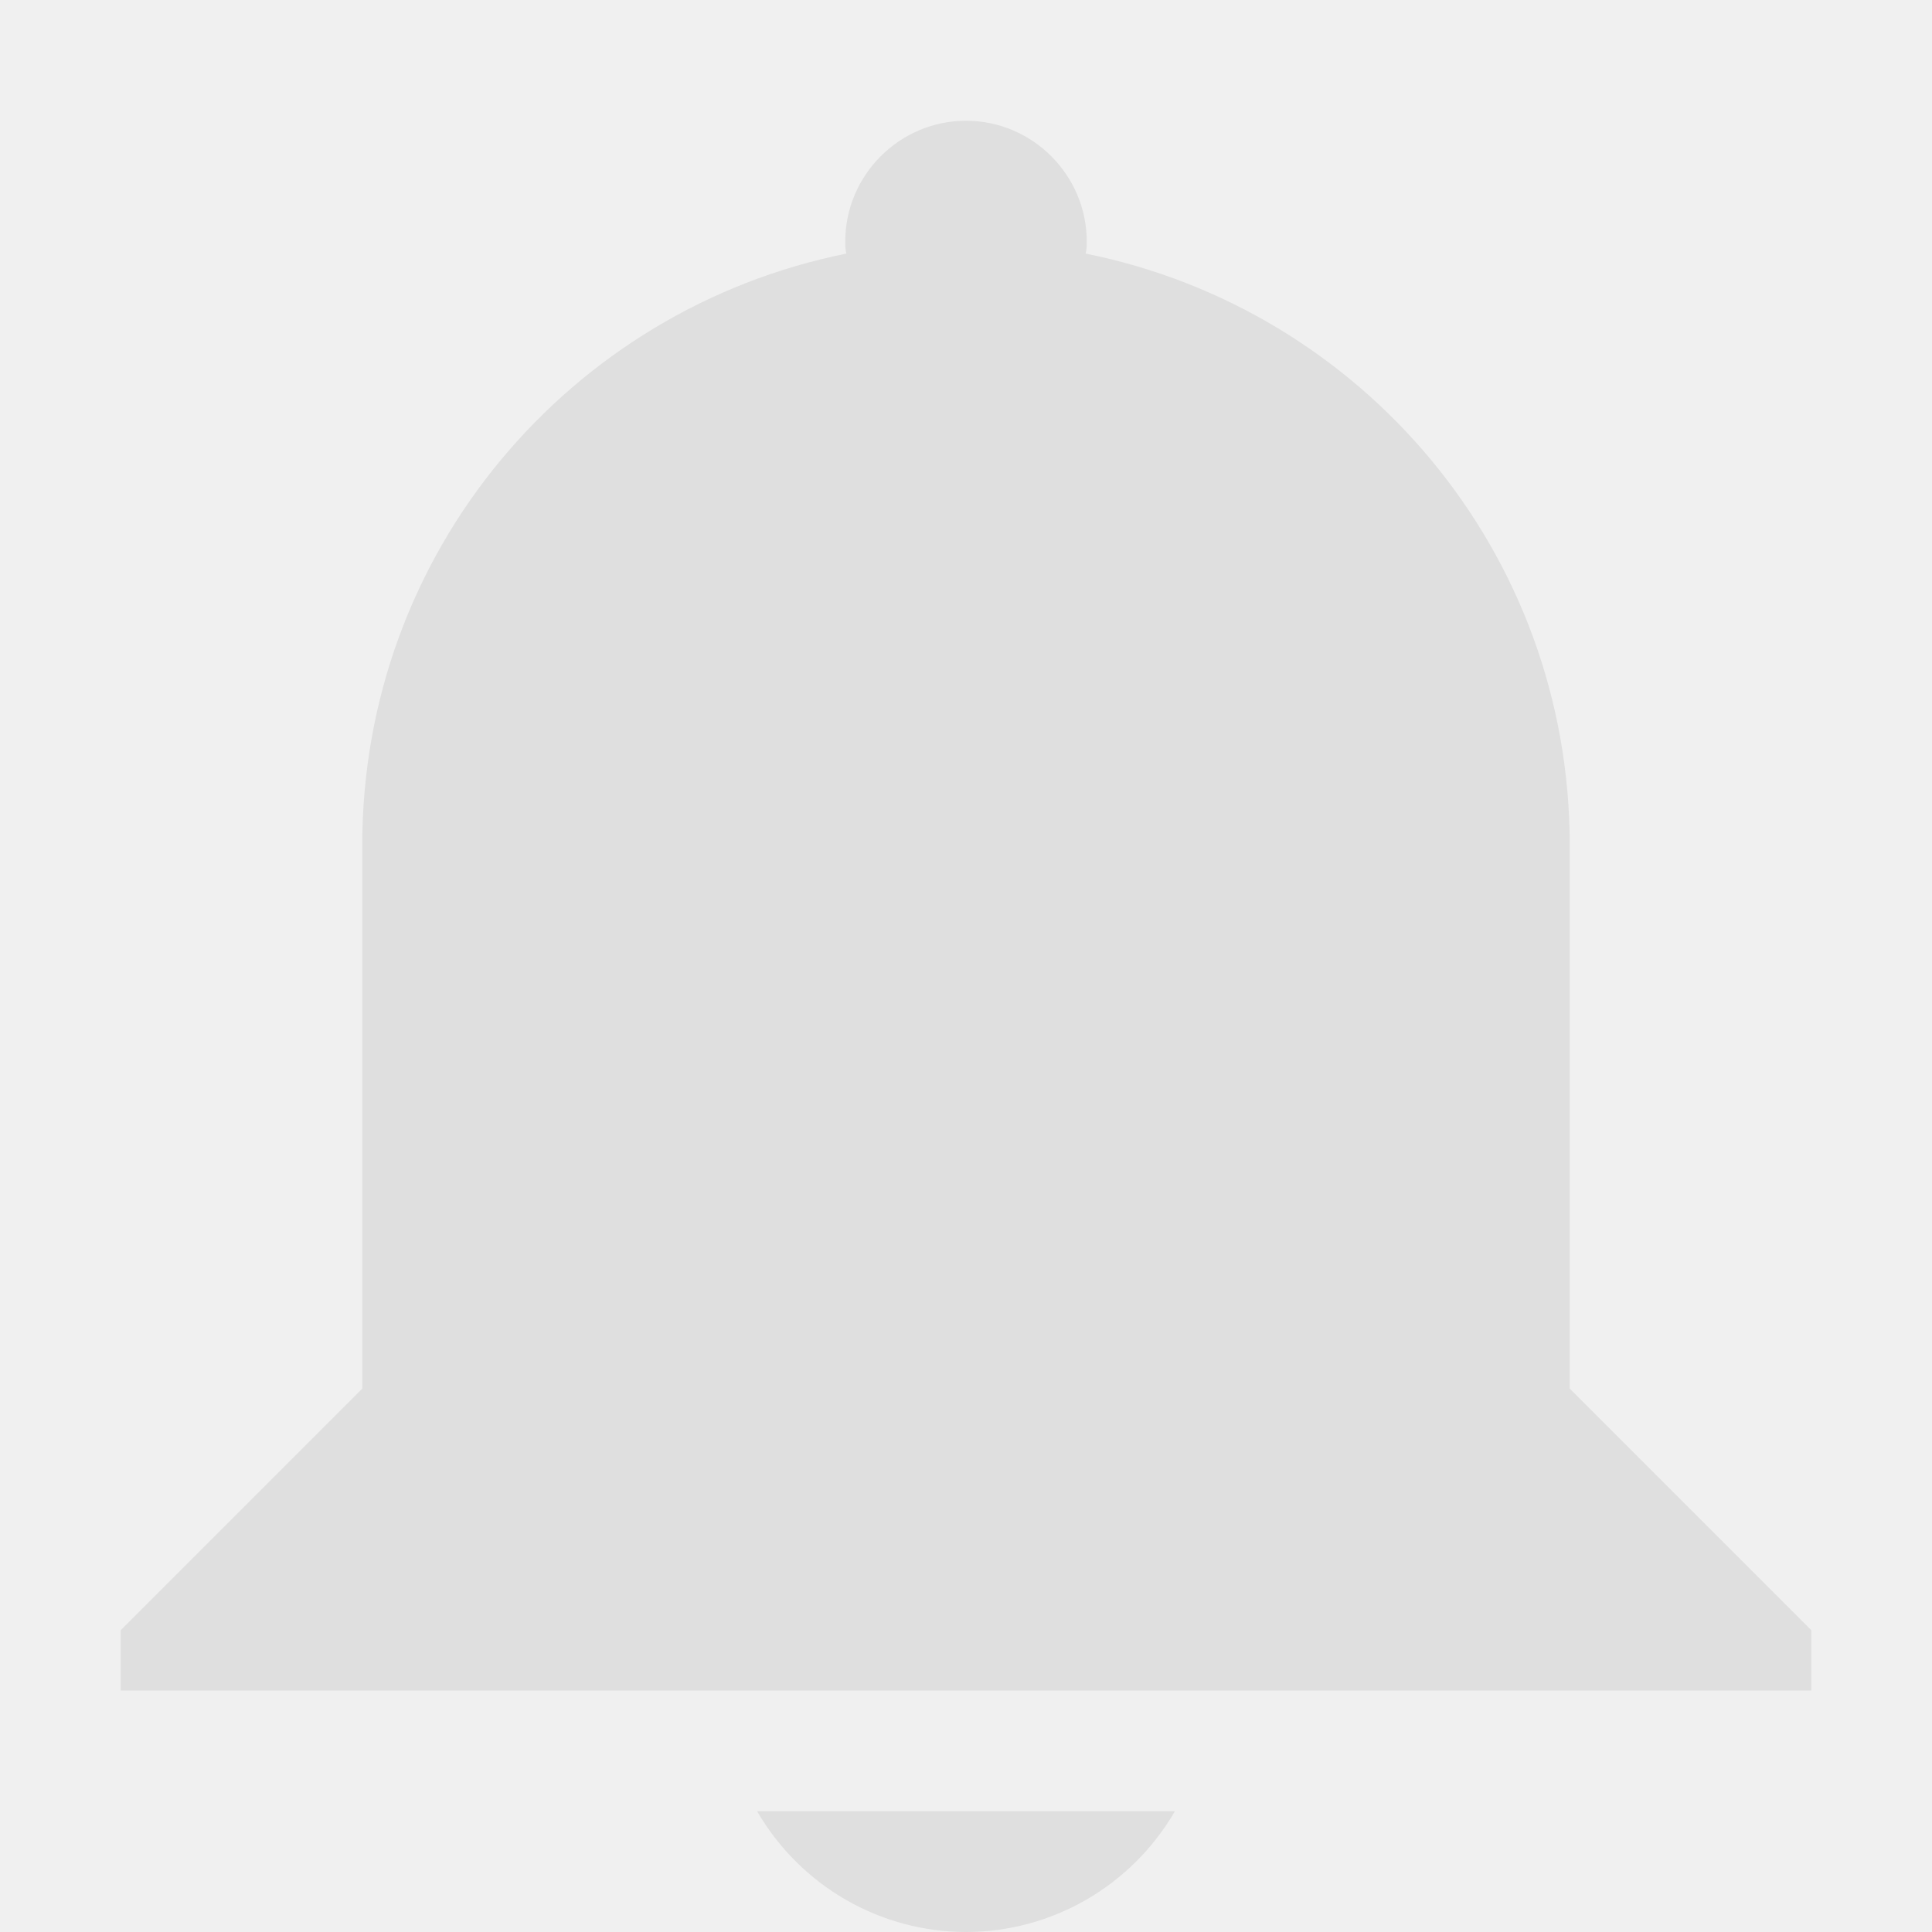
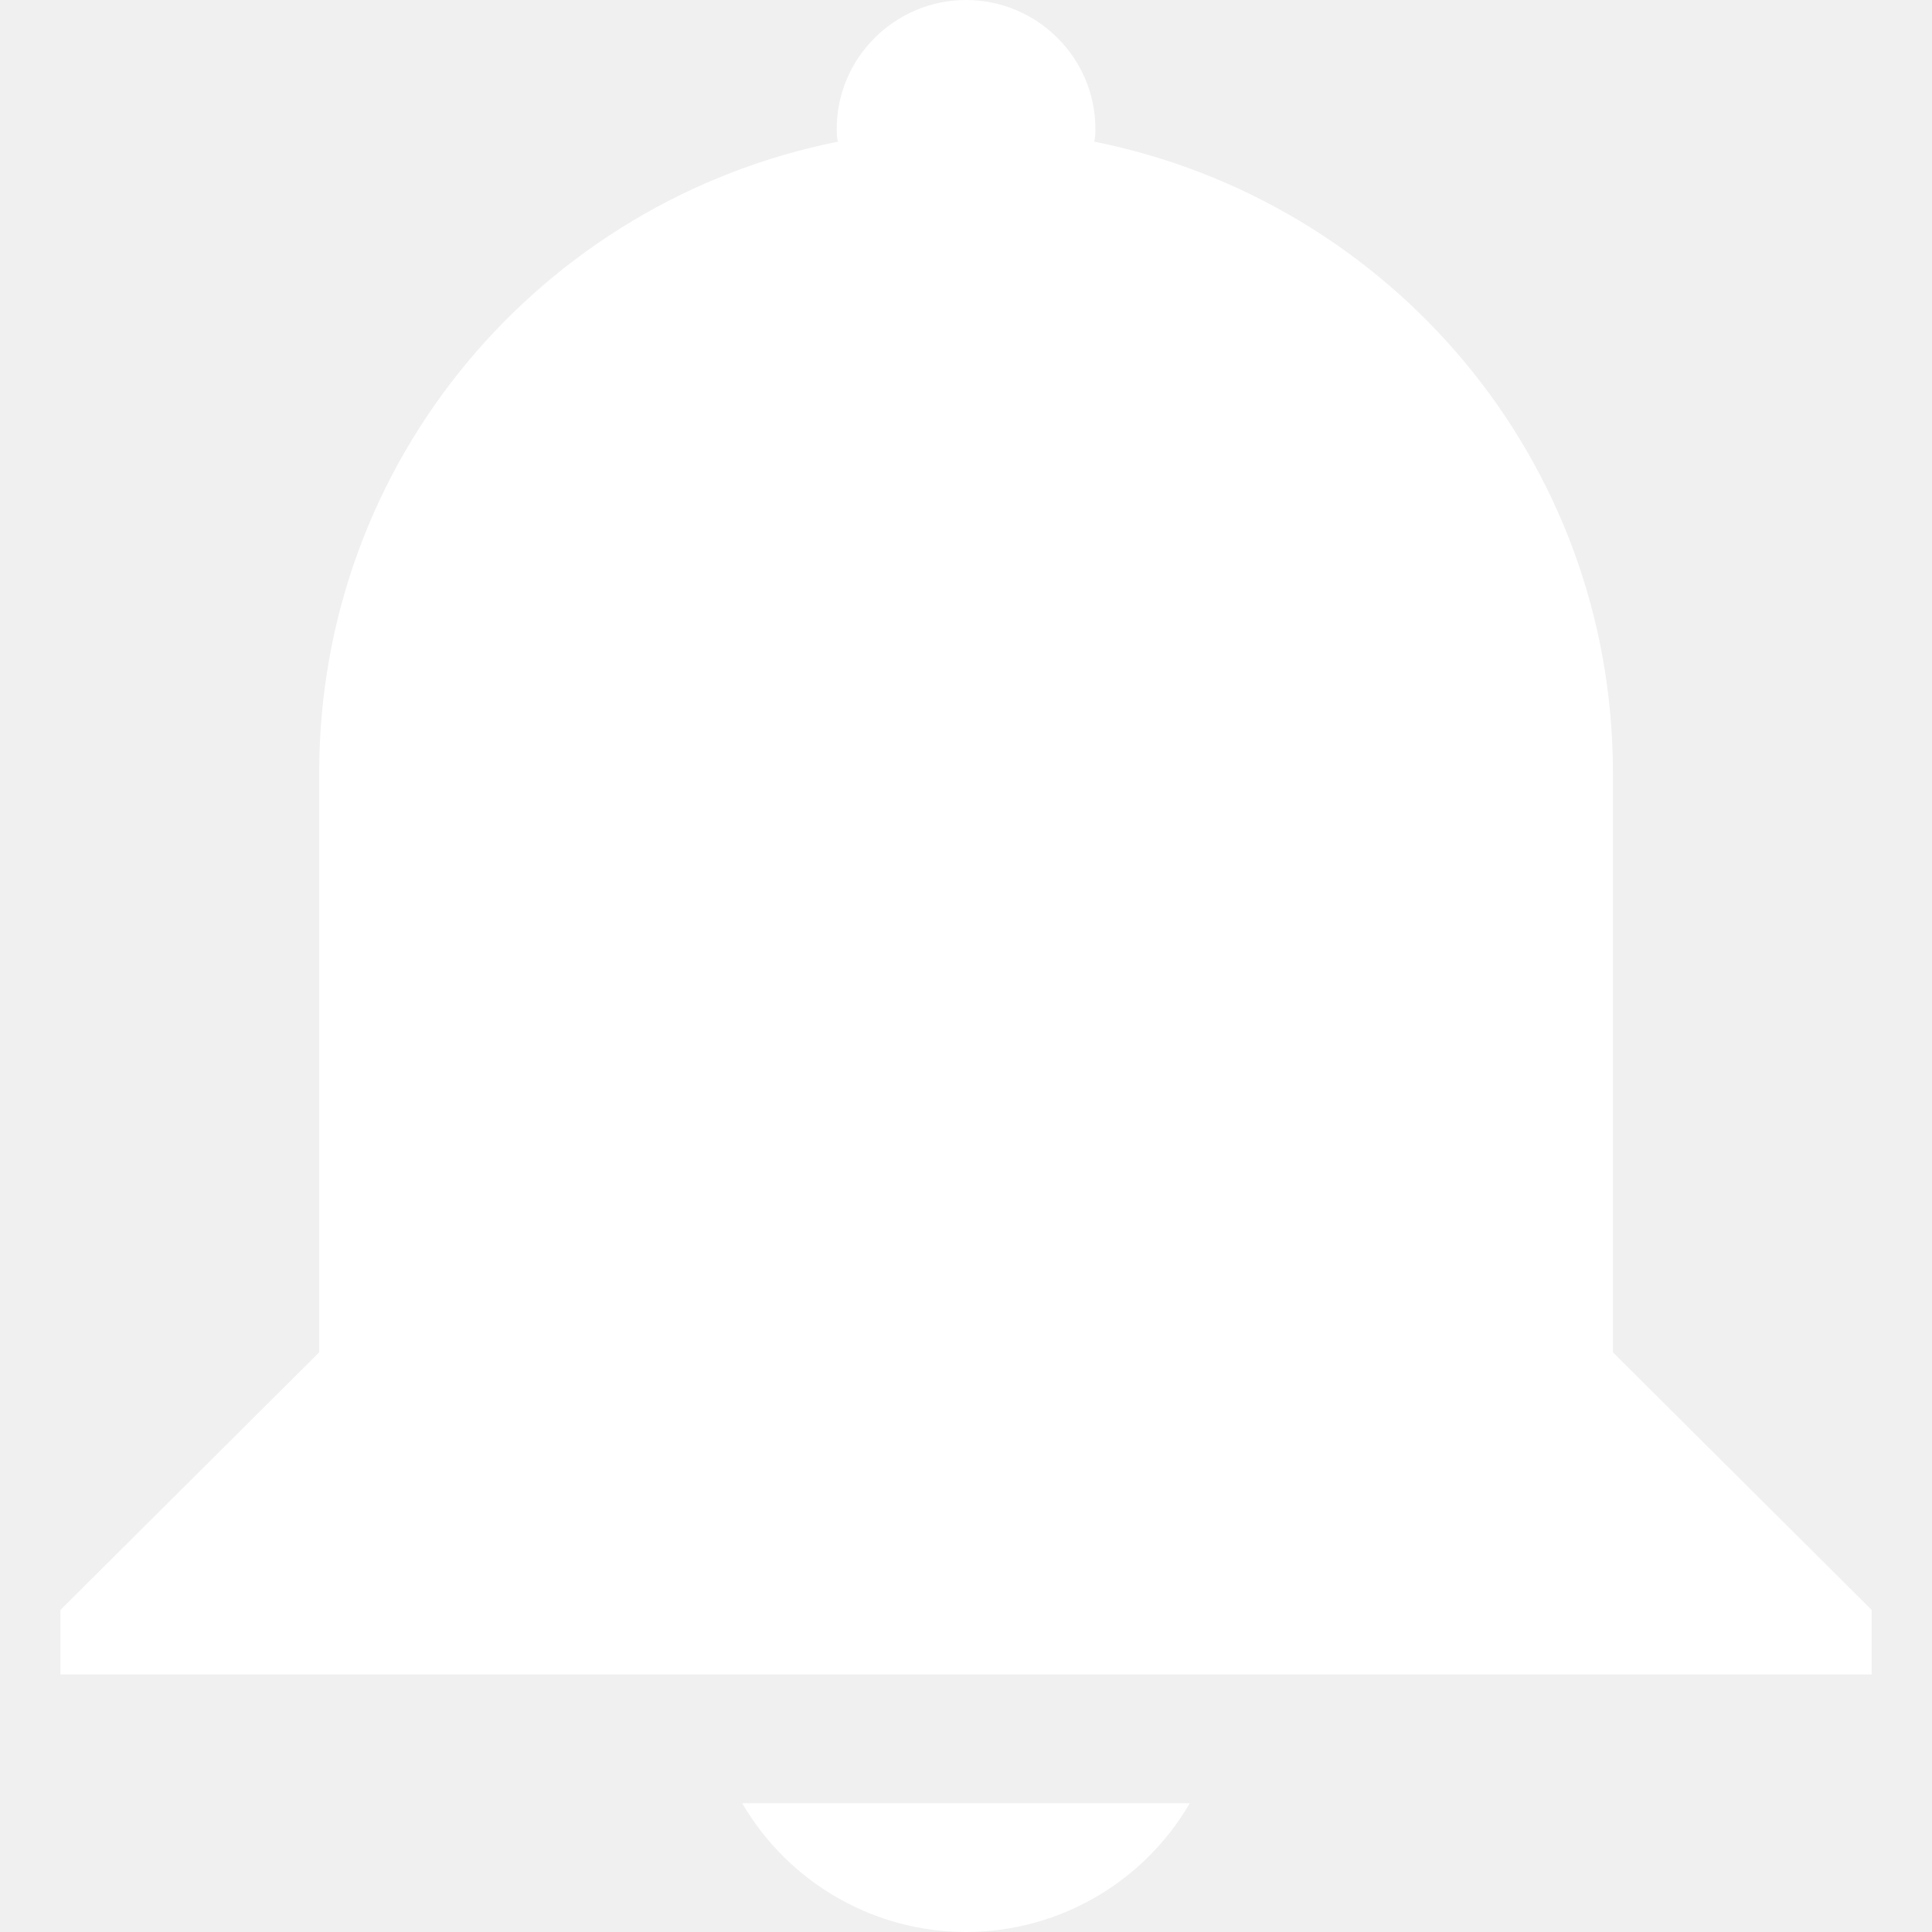
- <svg xmlns="http://www.w3.org/2000/svg" width="16" height="16" version="1.1">
-   <path style="fill:#dfdfdf" d="M 8,1 C 8.55,1 9,1.45 9,2 9,2.03 9,2.07 8.99,2.1 11.28,2.56 13,4.57 13,7 V 9 11.5 L 15,13.5 V 14 H 13 3 1 V 13.5 L 3,11.5 V 7 C 3,4.57 4.72,2.56 7.01,2.1 7,2.07 7,2.03 7,2 7,1.45 7.45,1 8,1 Z M 9.73,15 C 9.37,15.62 8.71,16 8,16 7.29,16 6.63,15.62 6.27,15 Z" />
+ <svg xmlns="http://www.w3.org/2000/svg" width="32" height="32" version="1.1">
+   <path d="m16 0c1.179 0 2.143 0.96 2.143 2.133 0 0.064 0 0.149-0.021 0.213 4.907 0.981 8.593 5.269 8.593 10.453v9.6l4.286 4.267v1.067h-30v-1.067l4.286-4.267v-9.6c0-5.184 3.686-9.472 8.593-10.453-0.021-0.064-0.021-0.149-0.021-0.213 2e-6 -1.173 0.964-2.133 2.143-2.133zm3.707 29.867c-0.771 1.323-2.186 2.133-3.707 2.133-1.521 0-2.936-0.811-3.707-2.133z" fill="#fff" />
</svg>
